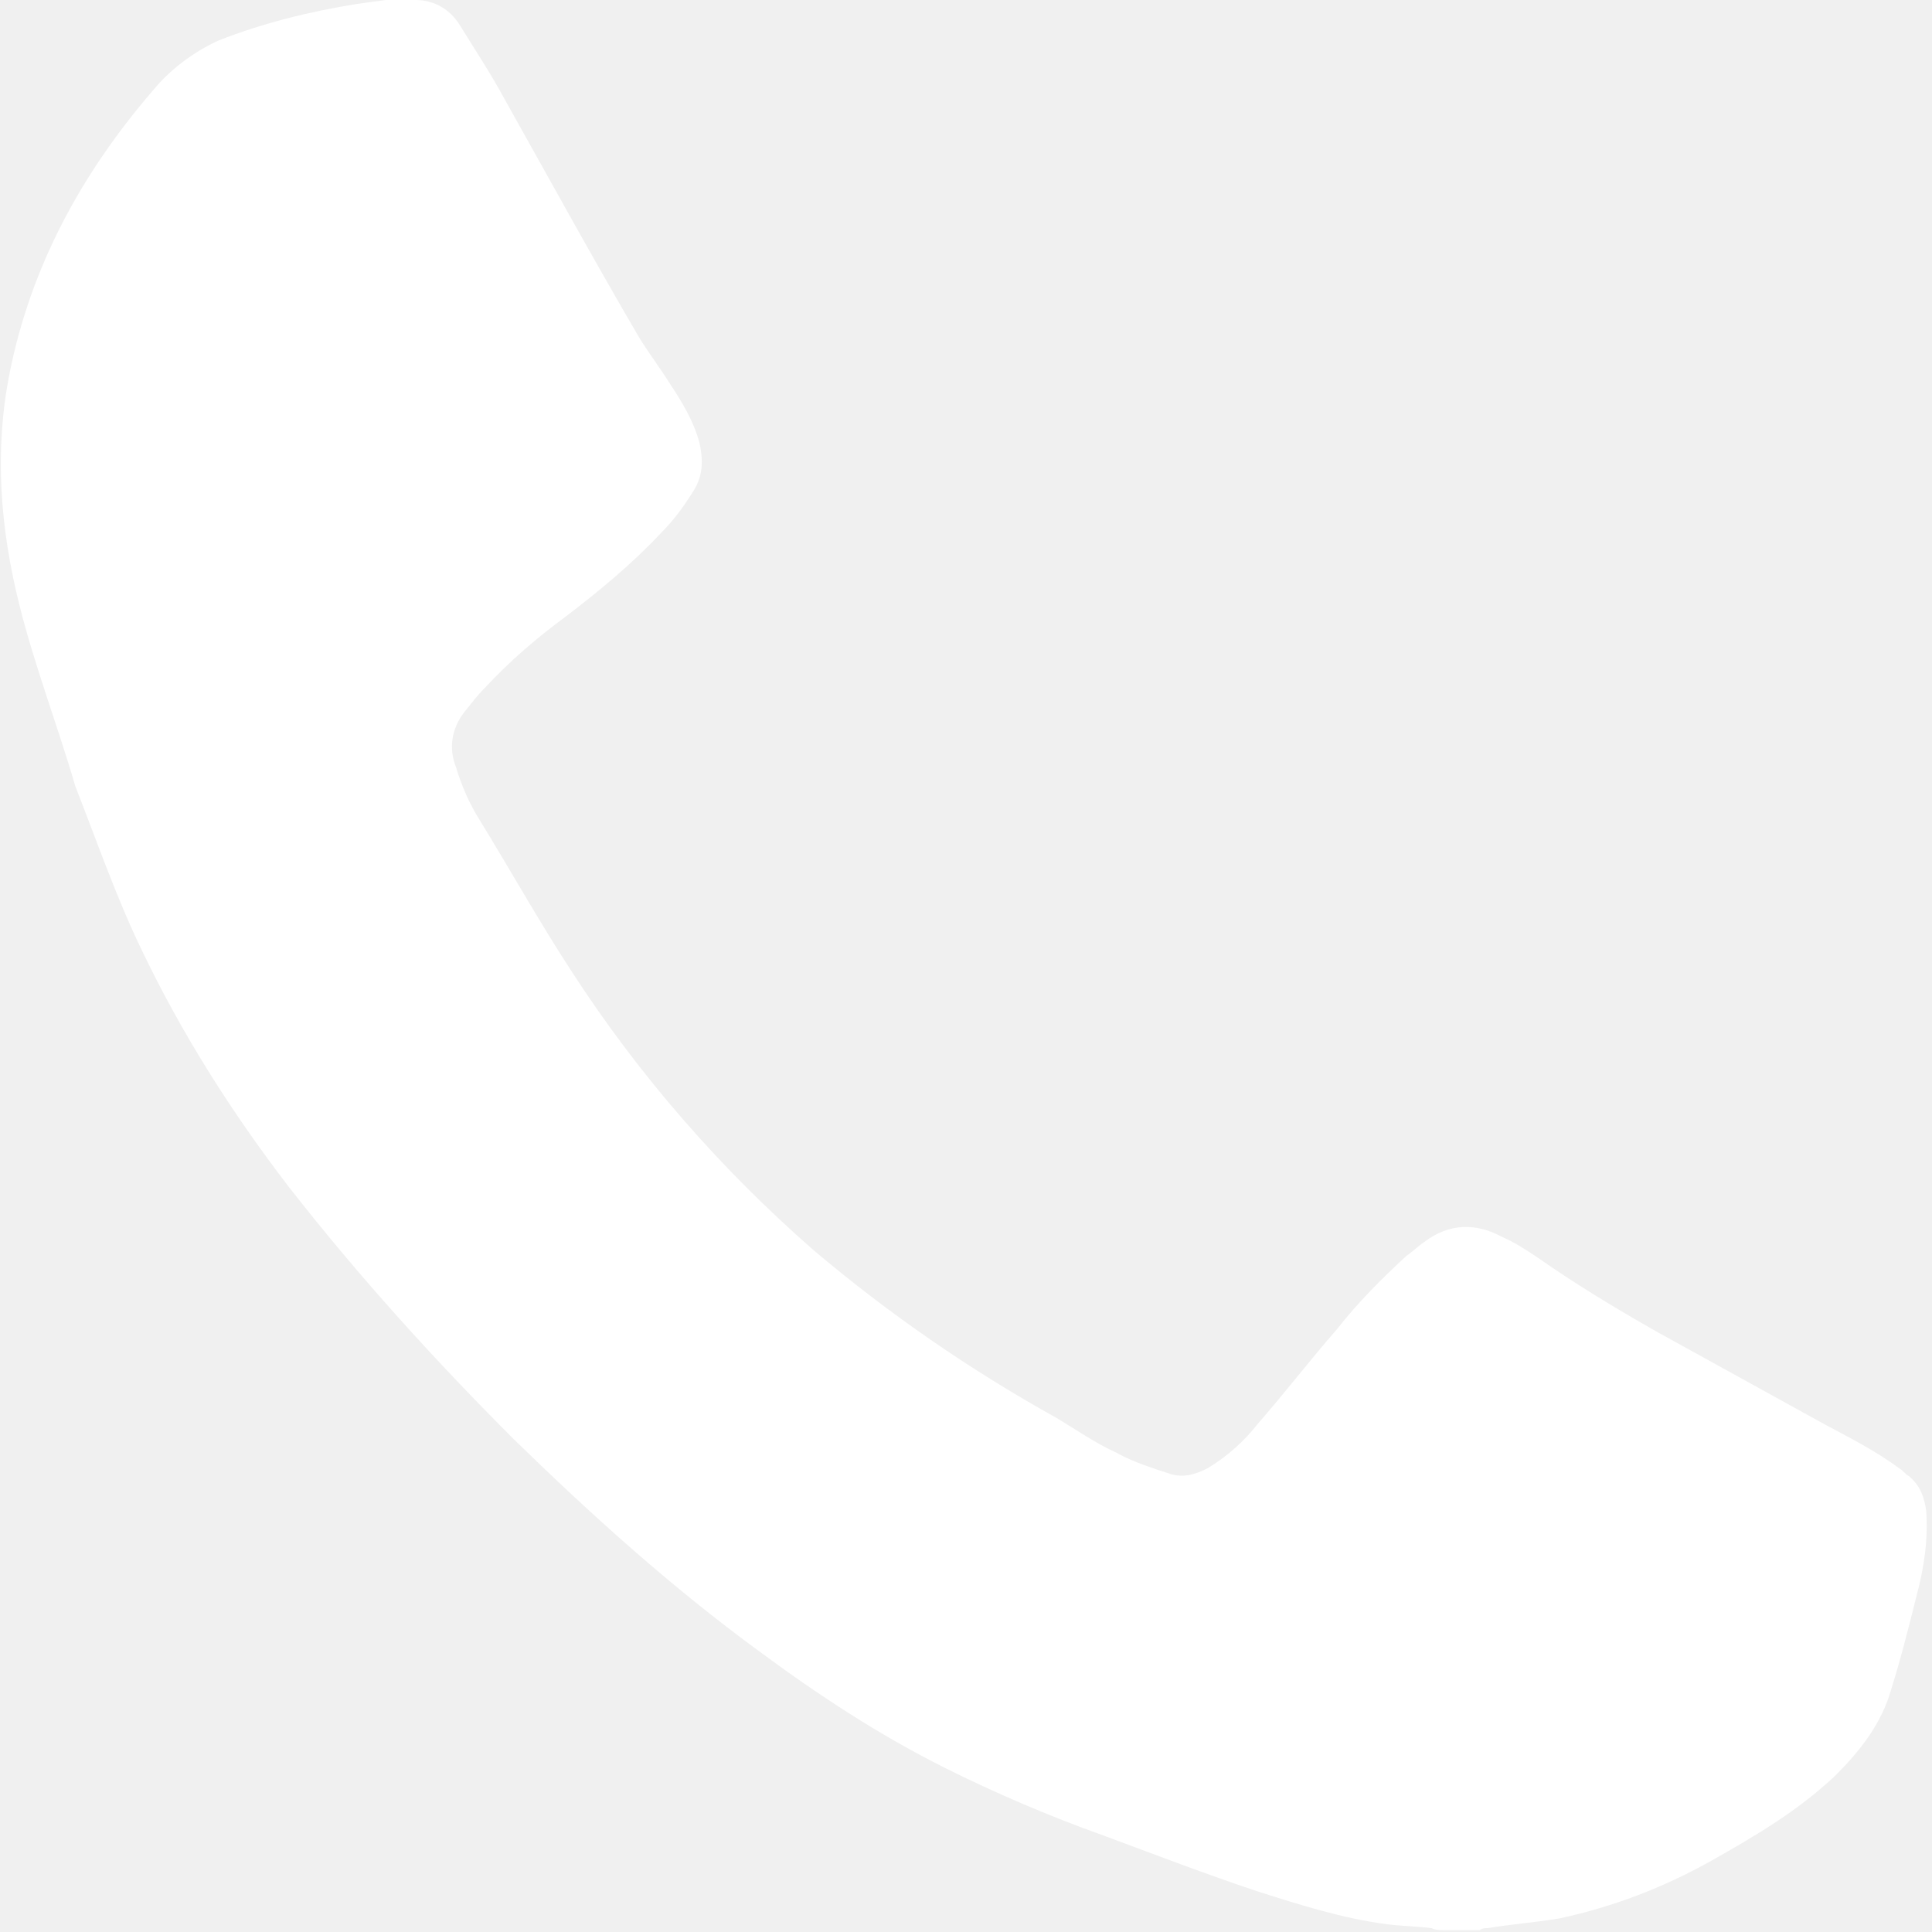
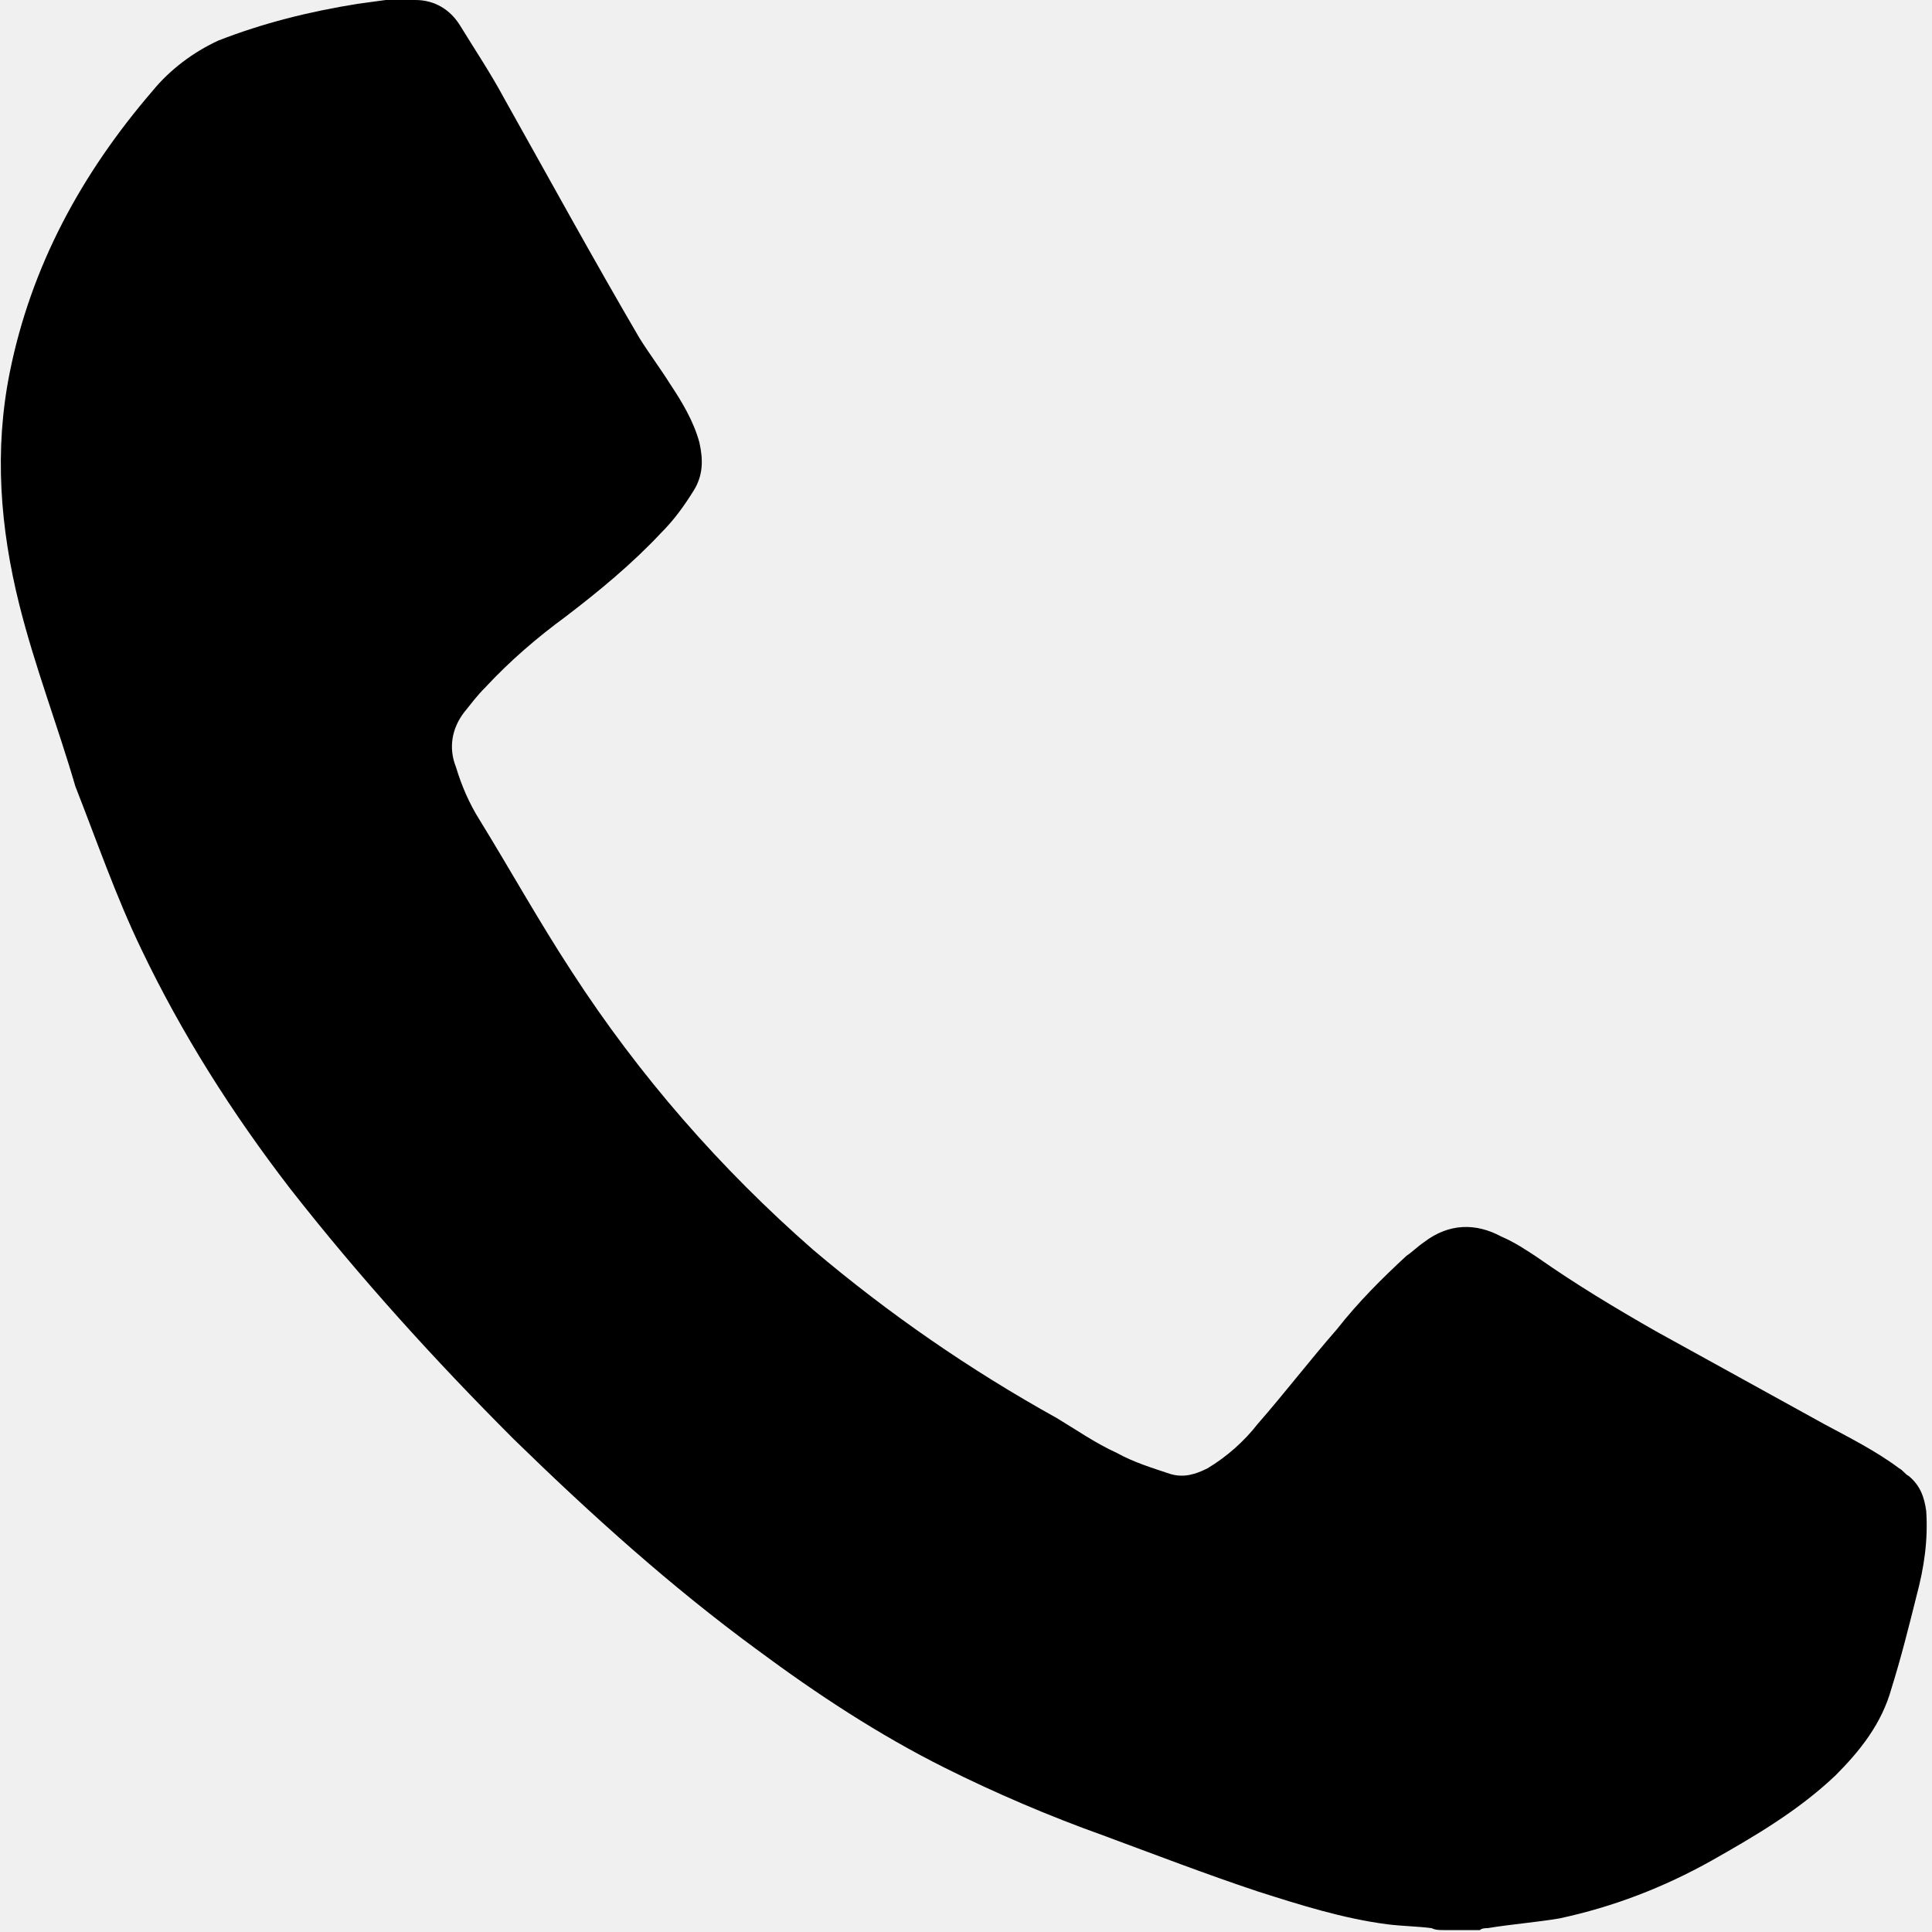
<svg xmlns="http://www.w3.org/2000/svg" id="twitter" viewBox="0 0 100 100">
-   <style>
-     .st0{fill:#FFFFFF;}
-   </style>
-   <path id="_x31_ipuel.tif" class="st0" d="M21.3 0h.2c1 0 1.8.5 2.3 1.3.8 1.3 1.6 2.5 2.3 3.8 2.3 4.1 4.6 8.3 7 12.4.5.8 1.1 1.6 1.6 2.4.6.9 1.2 1.9 1.5 3 .2.9.2 1.7-.3 2.5s-1 1.5-1.7 2.2c-1.5 1.6-3.2 3-4.9 4.3-1.5 1.1-2.9 2.3-4.2 3.7-.4.4-.7.8-1.1 1.3-.6.8-.8 1.8-.4 2.8.3 1 .7 1.9 1.2 2.7 1.6 2.6 3.1 5.3 4.8 7.9 3.5 5.4 7.7 10.2 12.5 14.4 3.9 3.3 8.1 6.2 12.6 8.7 1 .6 2 1.3 3.1 1.8.9.5 1.9.8 2.8 1.1.7.2 1.3 0 1.9-.3 1-.6 1.9-1.4 2.6-2.3 1.4-1.6 2.7-3.3 4.1-4.9 1.1-1.4 2.3-2.6 3.6-3.8.3-.2.6-.5.9-.7 1.3-1 2.7-1 4-.3.7.3 1.3.7 1.9 1.1 2 1.4 4 2.6 6.1 3.8l8.7 4.8c1.3.7 2.7 1.4 3.9 2.3.2.1.3.3.5.4.6.5.8 1.1.9 1.8.1 1.5-.1 2.9-.5 4.4-.4 1.6-.8 3.2-1.3 4.8-.5 1.8-1.6 3.2-2.9 4.5-1.9 1.8-4.1 3.1-6.4 4.4-2.5 1.4-5.1 2.4-7.9 3-1.2.2-2.5.3-3.7.5-.1 0-.3 0-.4.1h-1.9c-.2 0-.4 0-.6-.1-.8-.1-1.5-.1-2.3-.2-2.3-.3-4.5-1-6.7-1.7-2.7-.9-5.3-1.9-8-2.9-2.8-1-5.6-2.2-8.2-3.5-3.4-1.7-6.6-3.8-9.7-6.1-4.5-3.3-8.6-7-12.6-10.9-4.1-4.1-8-8.4-11.6-13-3-3.9-5.6-8-7.7-12.4C6 46.4 5 43.5 3.9 40.7 3 37.6 1.8 34.5 1 31.3c-1-4-1.3-8-.5-12C1.6 13.8 4.2 9 7.9 4.7c.9-1.1 2.1-2 3.4-2.6C13.6 1.2 16 .6 18.5.2c.7-.1 1.5-.2 2.2-.3.2.1.4.1.6.1z" />
+   <path d="M21.3 0h.2c1 0 1.8.5 2.3 1.3.8 1.3 1.6 2.5 2.3 3.8 2.3 4.1 4.6 8.3 7 12.4.5.8 1.1 1.6 1.6 2.4.6.9 1.2 1.9 1.5 3 .2.9.2 1.7-.3 2.5s-1 1.5-1.7 2.2c-1.5 1.6-3.2 3-4.9 4.3-1.5 1.1-2.9 2.3-4.2 3.7-.4.4-.7.8-1.1 1.3-.6.8-.8 1.8-.4 2.8.3 1 .7 1.9 1.2 2.7 1.6 2.6 3.1 5.3 4.8 7.9 3.5 5.4 7.7 10.2 12.5 14.4 3.9 3.3 8.1 6.2 12.6 8.7 1 .6 2 1.3 3.1 1.8.9.5 1.9.8 2.8 1.1.7.2 1.3 0 1.9-.3 1-.6 1.9-1.4 2.6-2.3 1.4-1.6 2.7-3.3 4.1-4.9 1.1-1.4 2.3-2.6 3.6-3.8.3-.2.6-.5.9-.7 1.3-1 2.7-1 4-.3.7.3 1.3.7 1.9 1.1 2 1.4 4 2.6 6.1 3.8l8.7 4.8c1.3.7 2.7 1.4 3.9 2.3.2.1.3.3.5.4.6.5.8 1.1.9 1.8.1 1.5-.1 2.9-.5 4.4-.4 1.6-.8 3.2-1.3 4.8-.5 1.8-1.6 3.2-2.9 4.5-1.9 1.8-4.1 3.1-6.4 4.4-2.5 1.4-5.1 2.4-7.9 3-1.2.2-2.5.3-3.7.5-.1 0-.3 0-.4.1h-1.9c-.2 0-.4 0-.6-.1-.8-.1-1.5-.1-2.3-.2-2.3-.3-4.5-1-6.7-1.7-2.7-.9-5.3-1.9-8-2.9-2.8-1-5.6-2.2-8.2-3.5-3.4-1.7-6.6-3.8-9.7-6.1-4.5-3.3-8.6-7-12.6-10.9-4.1-4.1-8-8.4-11.6-13-3-3.9-5.6-8-7.7-12.4C6 46.4 5 43.5 3.9 40.7 3 37.6 1.8 34.5 1 31.3c-1-4-1.3-8-.5-12C1.6 13.8 4.2 9 7.9 4.7c.9-1.1 2.1-2 3.4-2.6C13.6 1.2 16 .6 18.5.2c.7-.1 1.5-.2 2.2-.3.2.1.4.1.6.1z" />
</svg>
